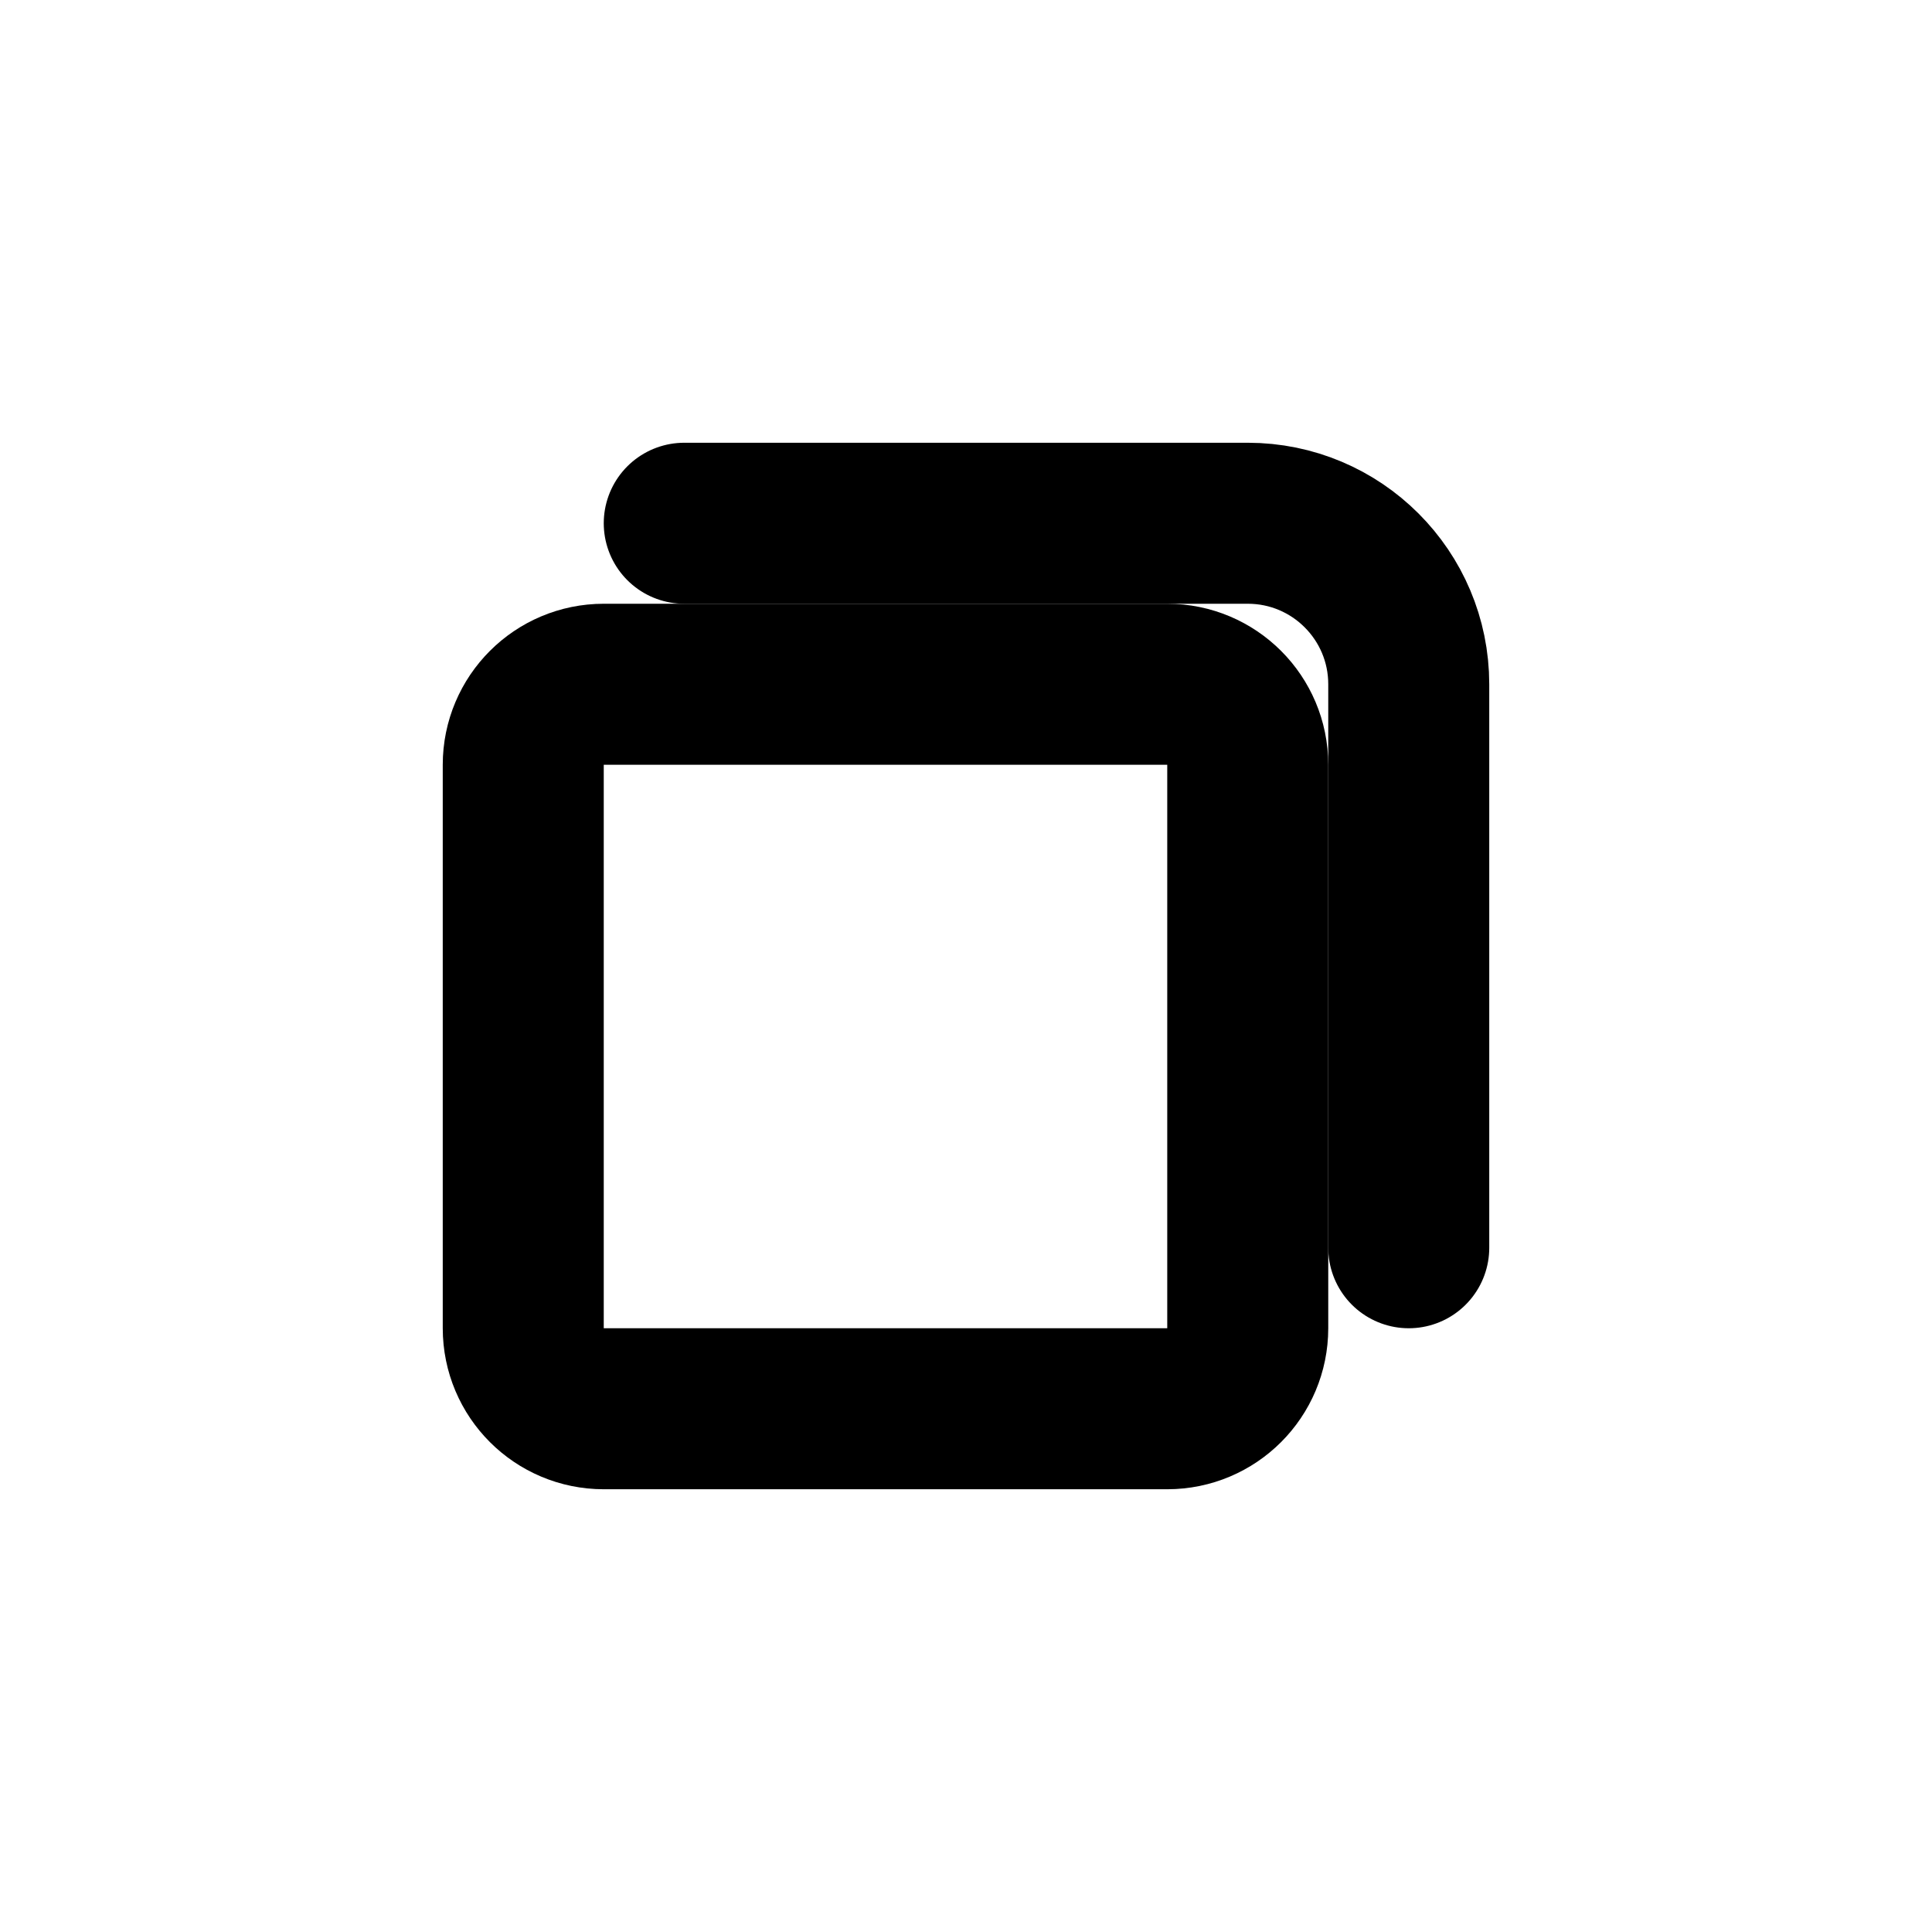
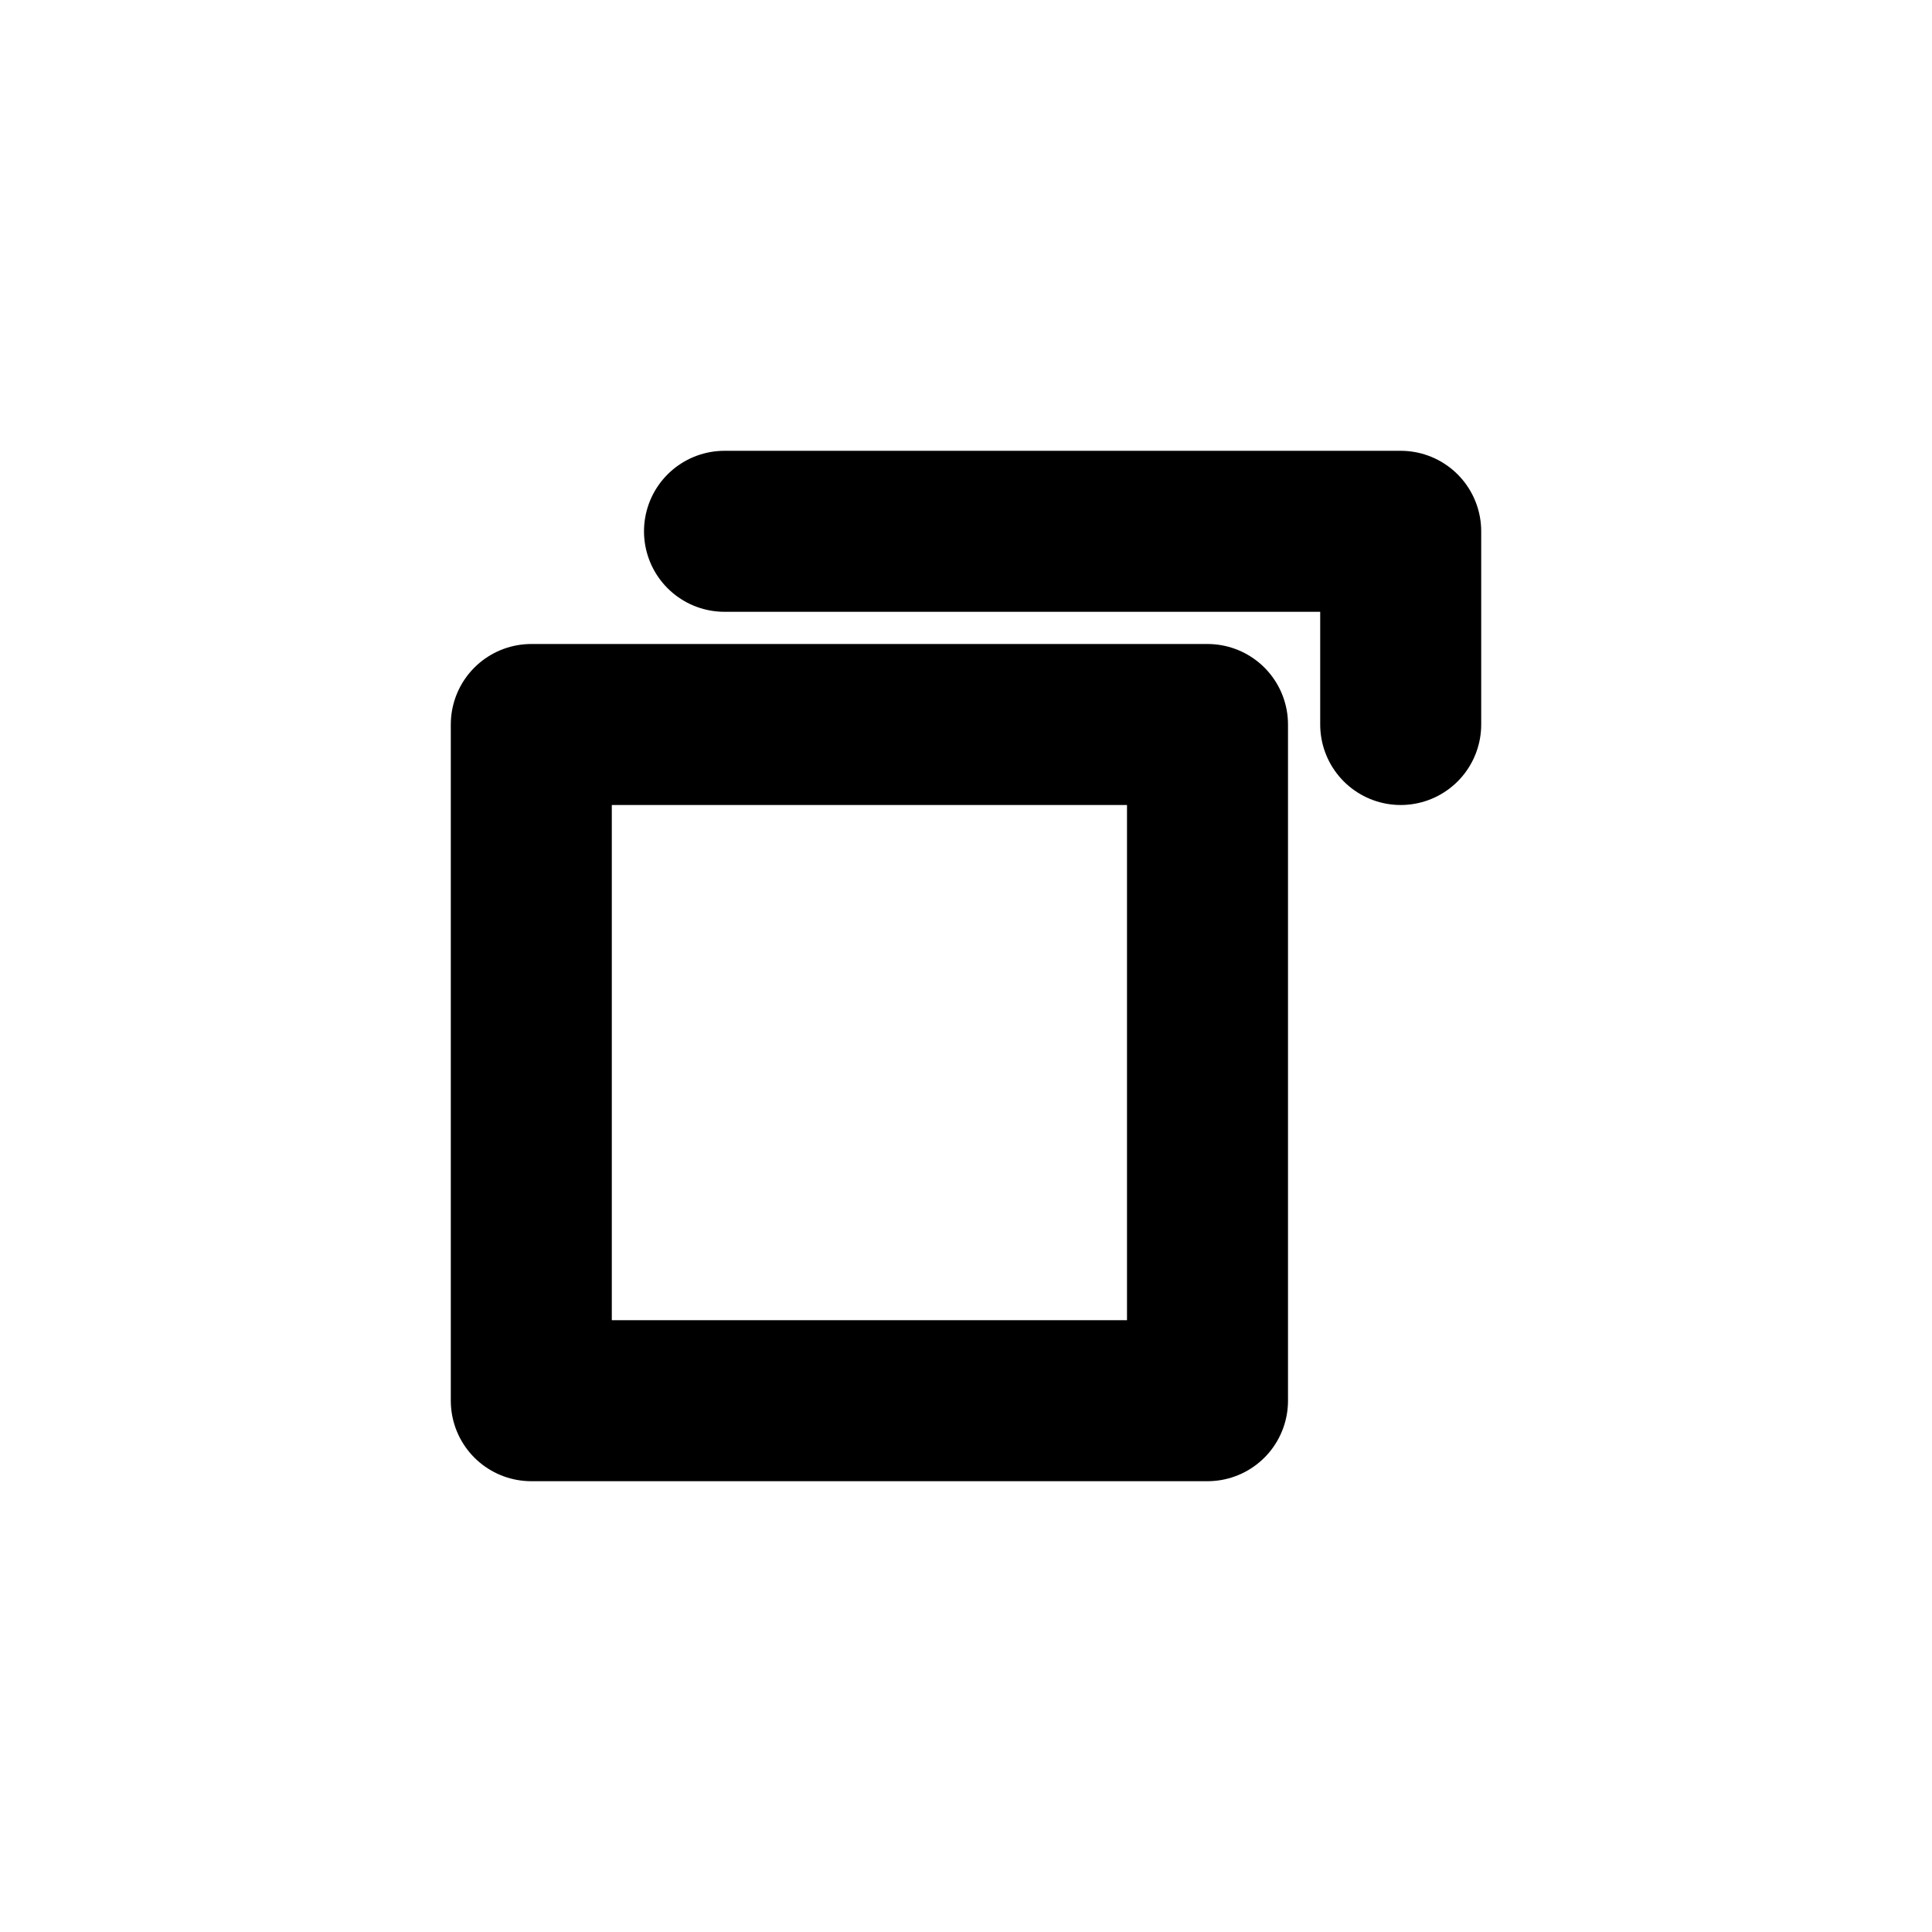
<svg xmlns="http://www.w3.org/2000/svg" viewBox="0 0 24 24" fill="none" stroke="currentColor" stroke-width="2" stroke-linecap="round" stroke-linejoin="round">
-   <rect x="6.5" y="8.5" width="9" height="9" rx="1" />
-   <path d="M8.5 6.5h7a2 2 0 0 1 2 2v7" />
+   <rect x="6.6" y="9" width="8.4" height="8.4" />
+   <path d="M9 6.6h8.4V9" />
</svg>
